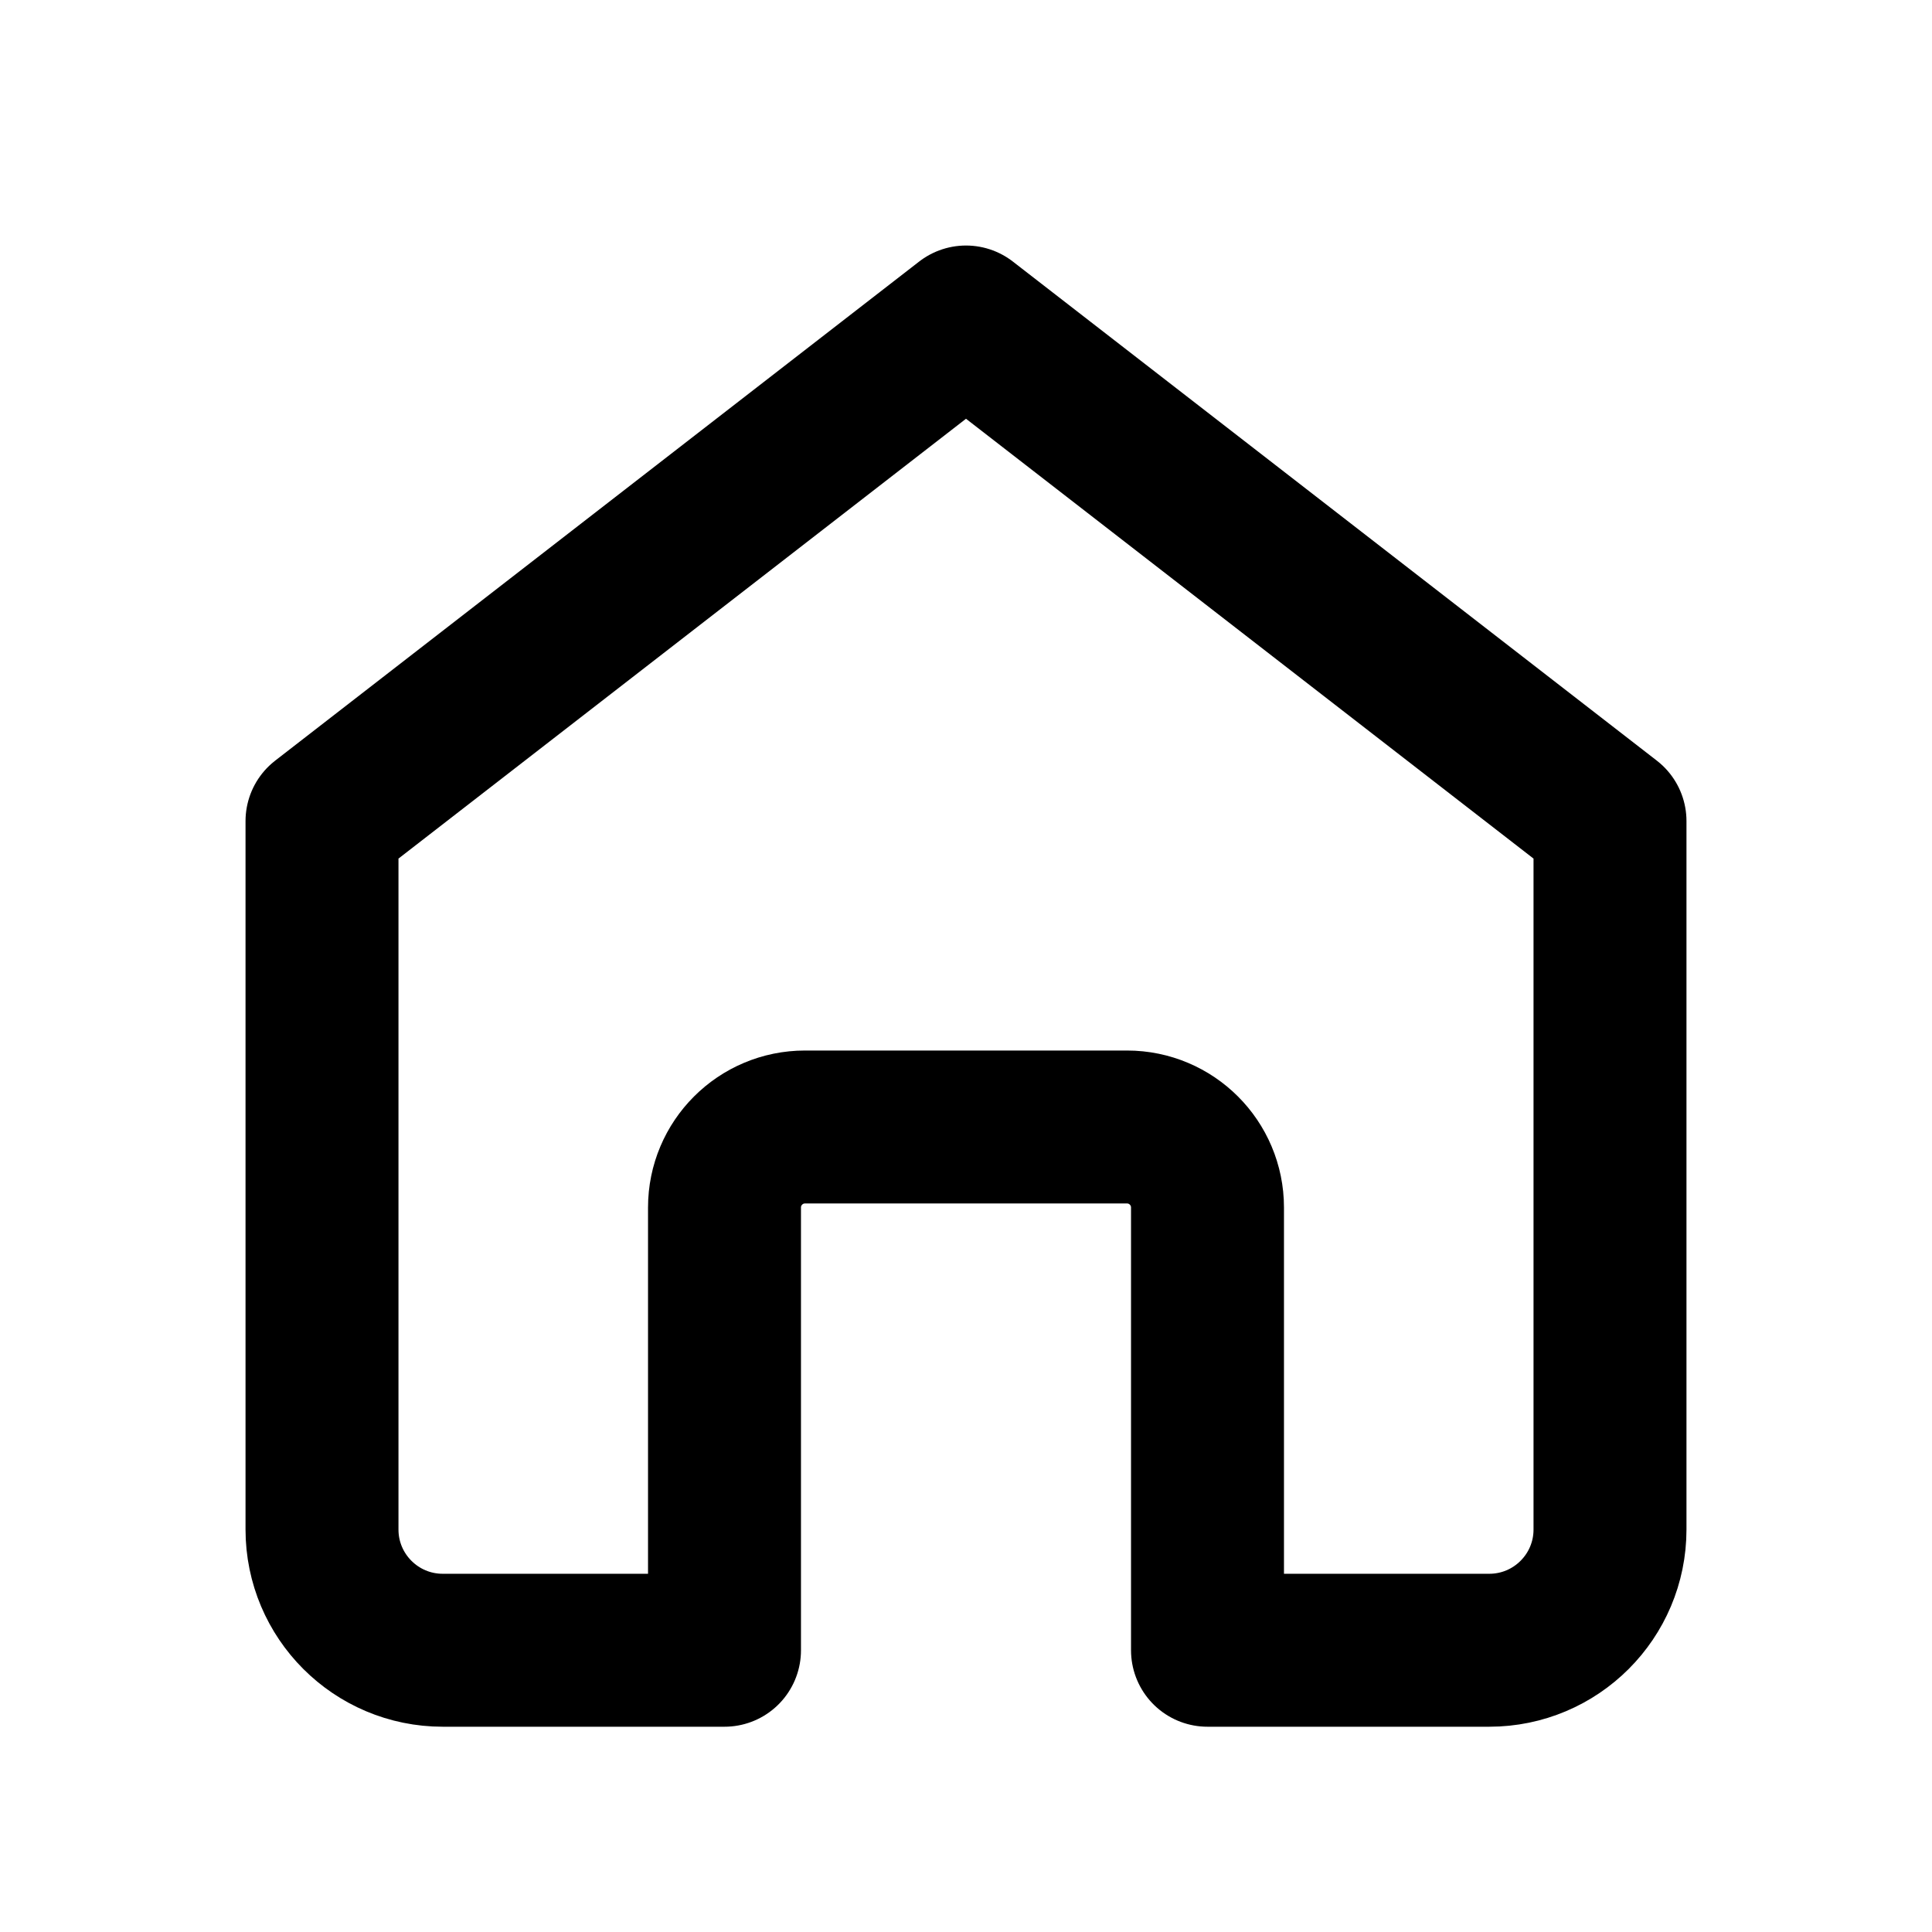
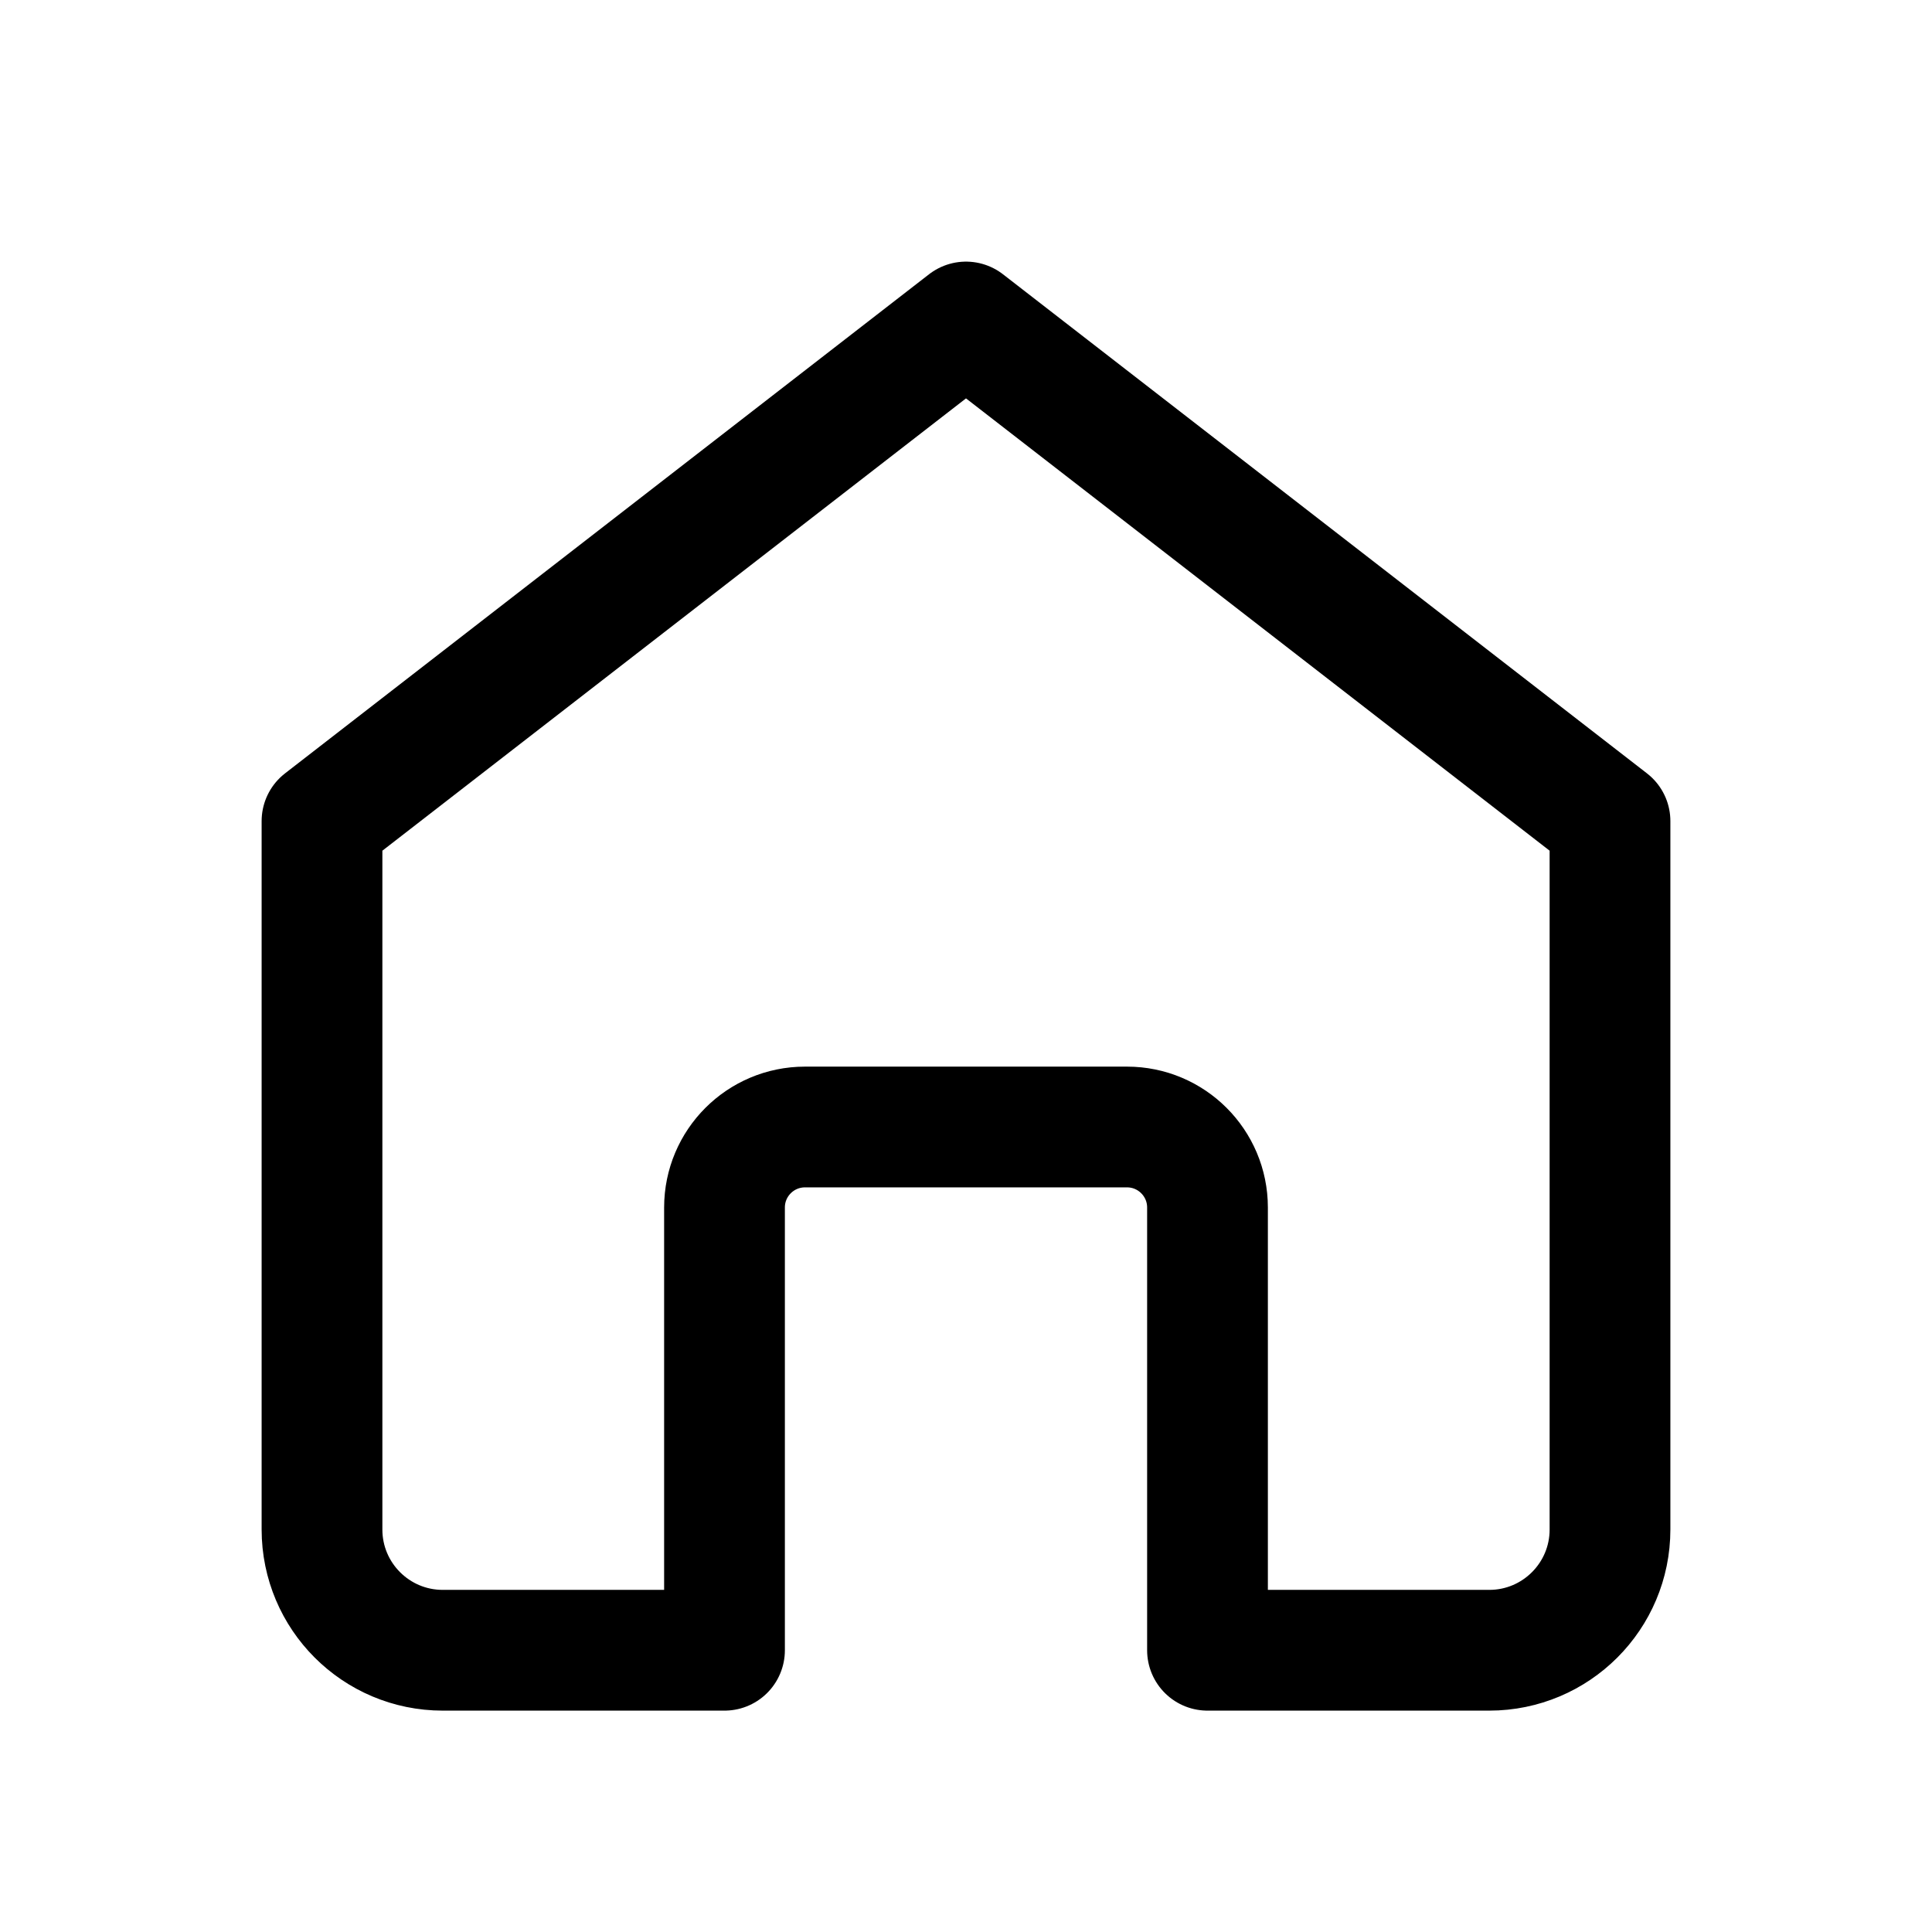
- <svg xmlns="http://www.w3.org/2000/svg" viewBox="0 0 24 24" width="24" height="24" fill="none" stroke="currentColor" stroke-width="1.9" stroke-linecap="round" stroke-linejoin="round">
+ <svg xmlns="http://www.w3.org/2000/svg" viewBox="0 0 24 24" width="24" height="24" fill="none" stroke="currentColor" stroke-width="1.5" stroke-linecap="round" stroke-linejoin="round">
  <path d="M4 10.2 12 4l8 6.2V19a1.5 1.5 0 0 1-1.5 1.5H15V15a1 1 0 0 0-1-1h-4a1 1 0 0 0-1 1v5.5H5.5A1.5 1.5 0 0 1 4 19z" />
</svg>
